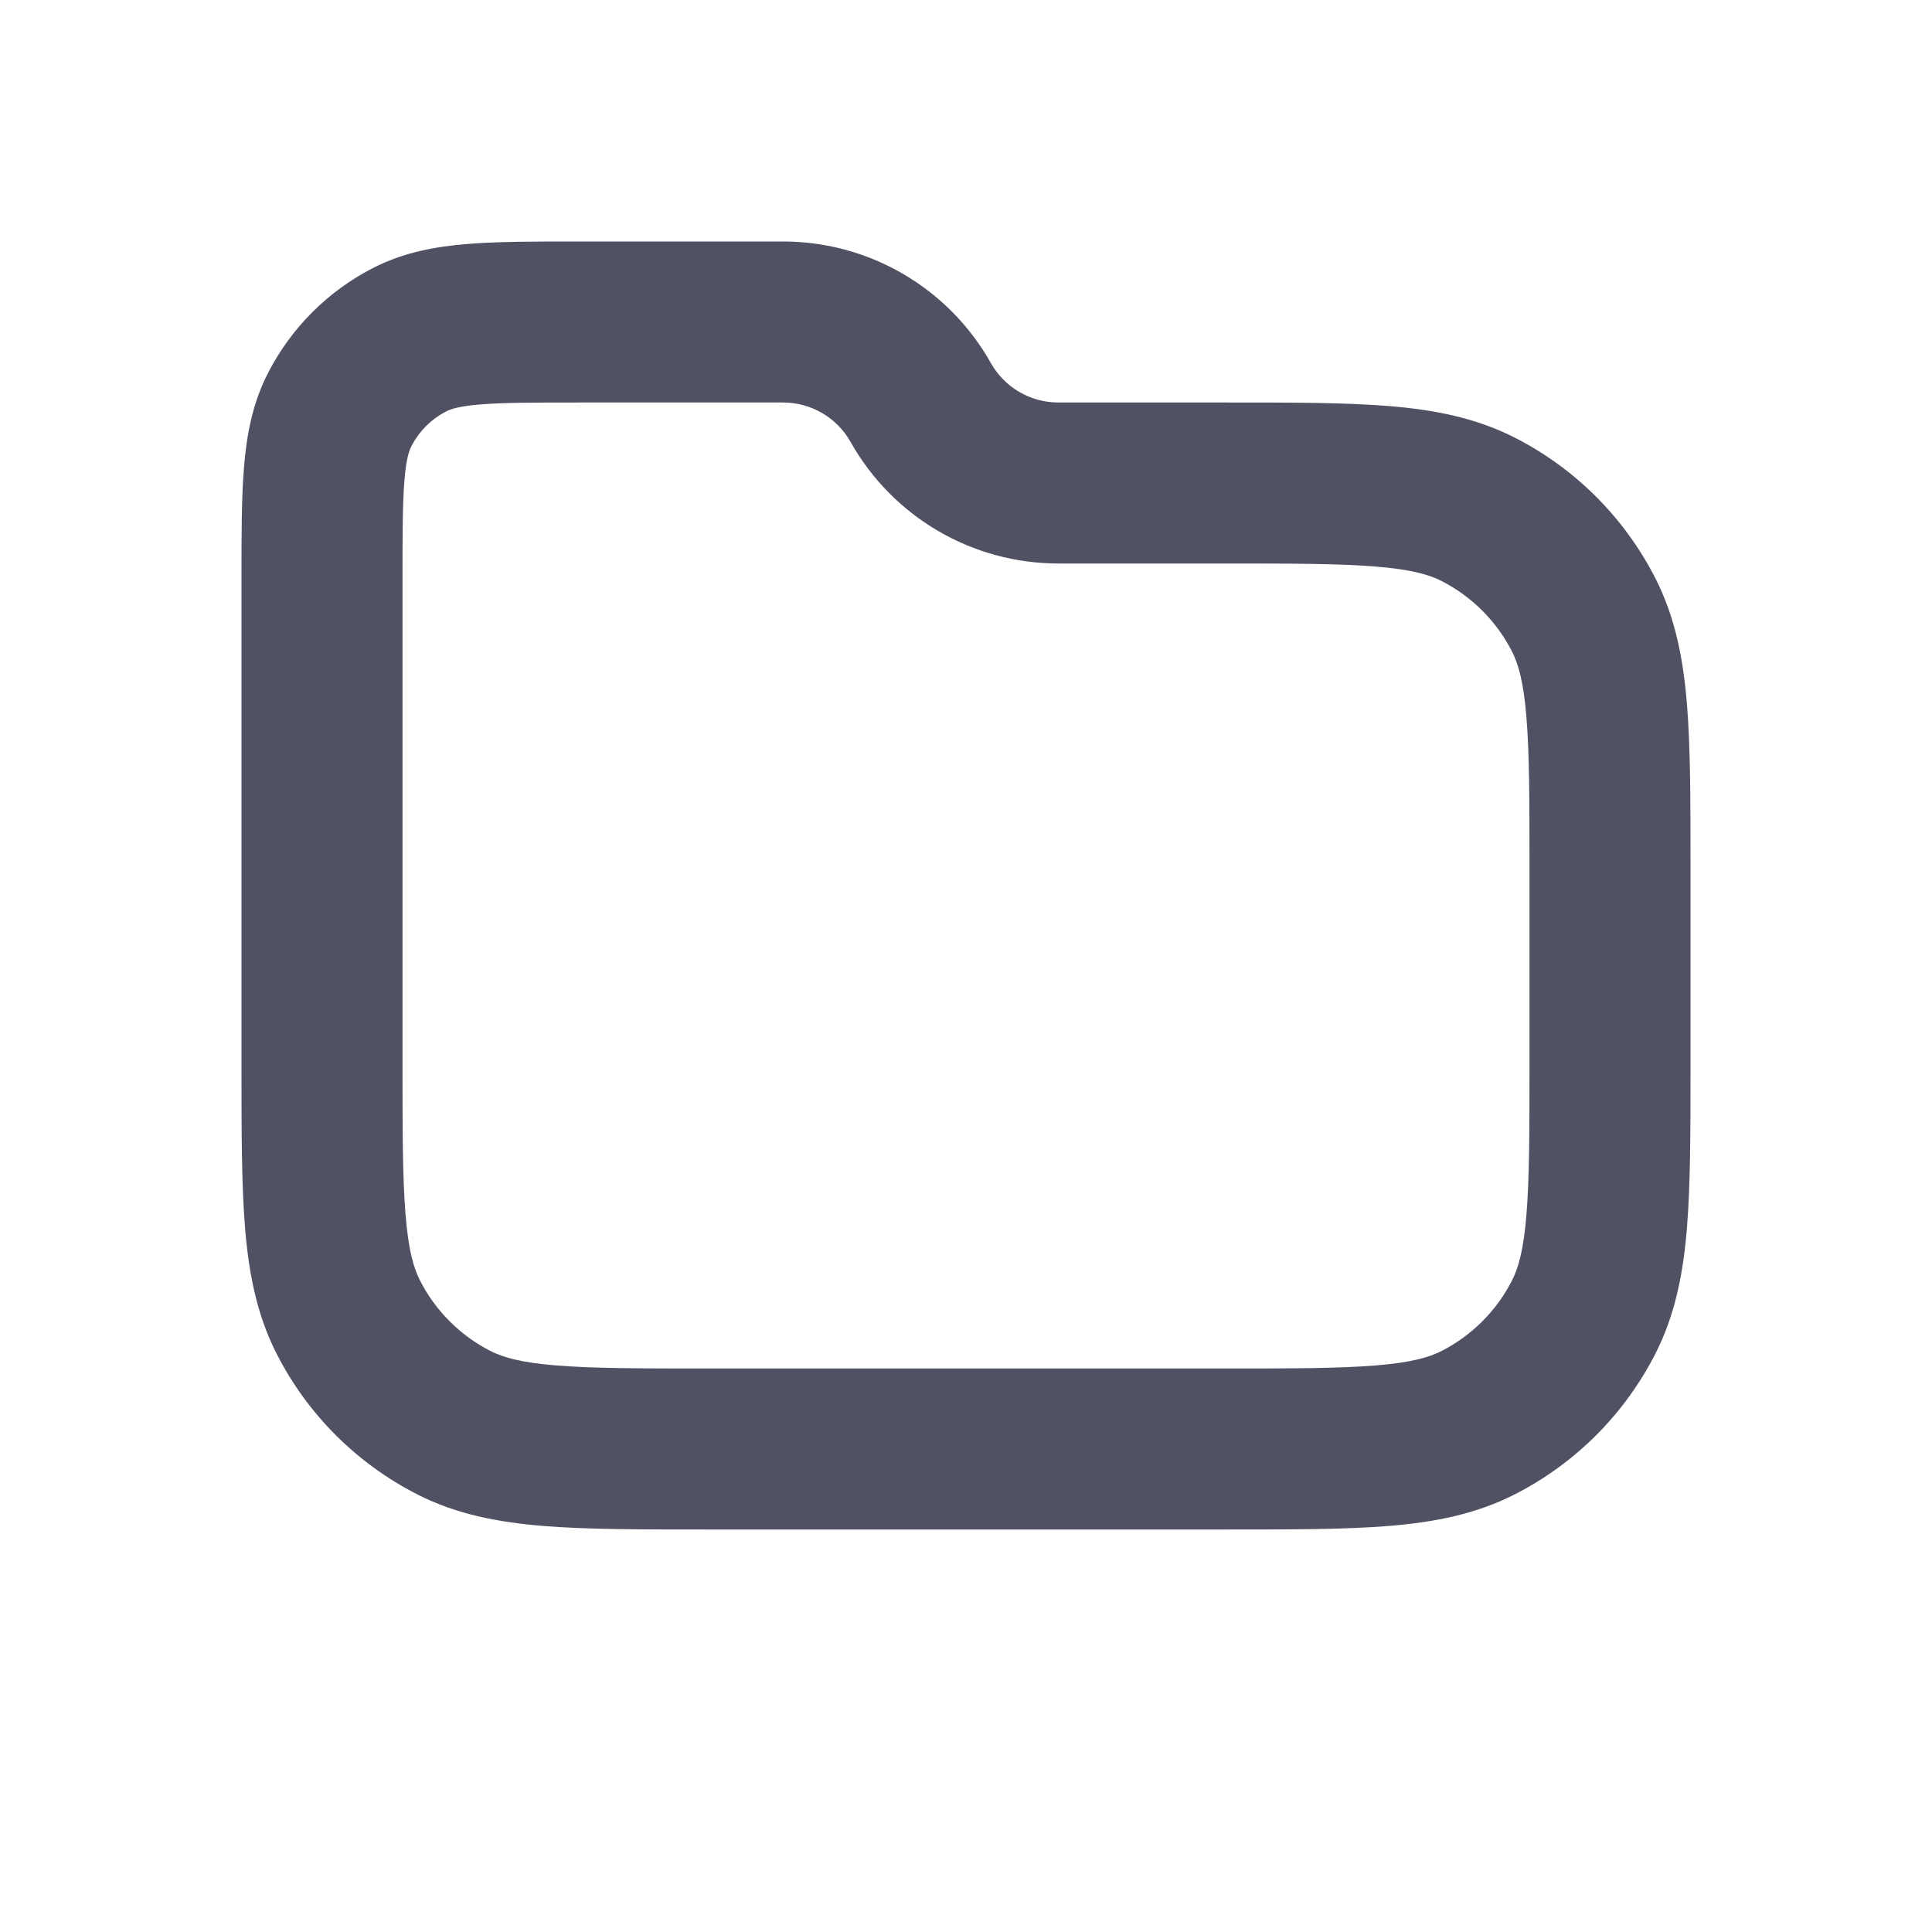
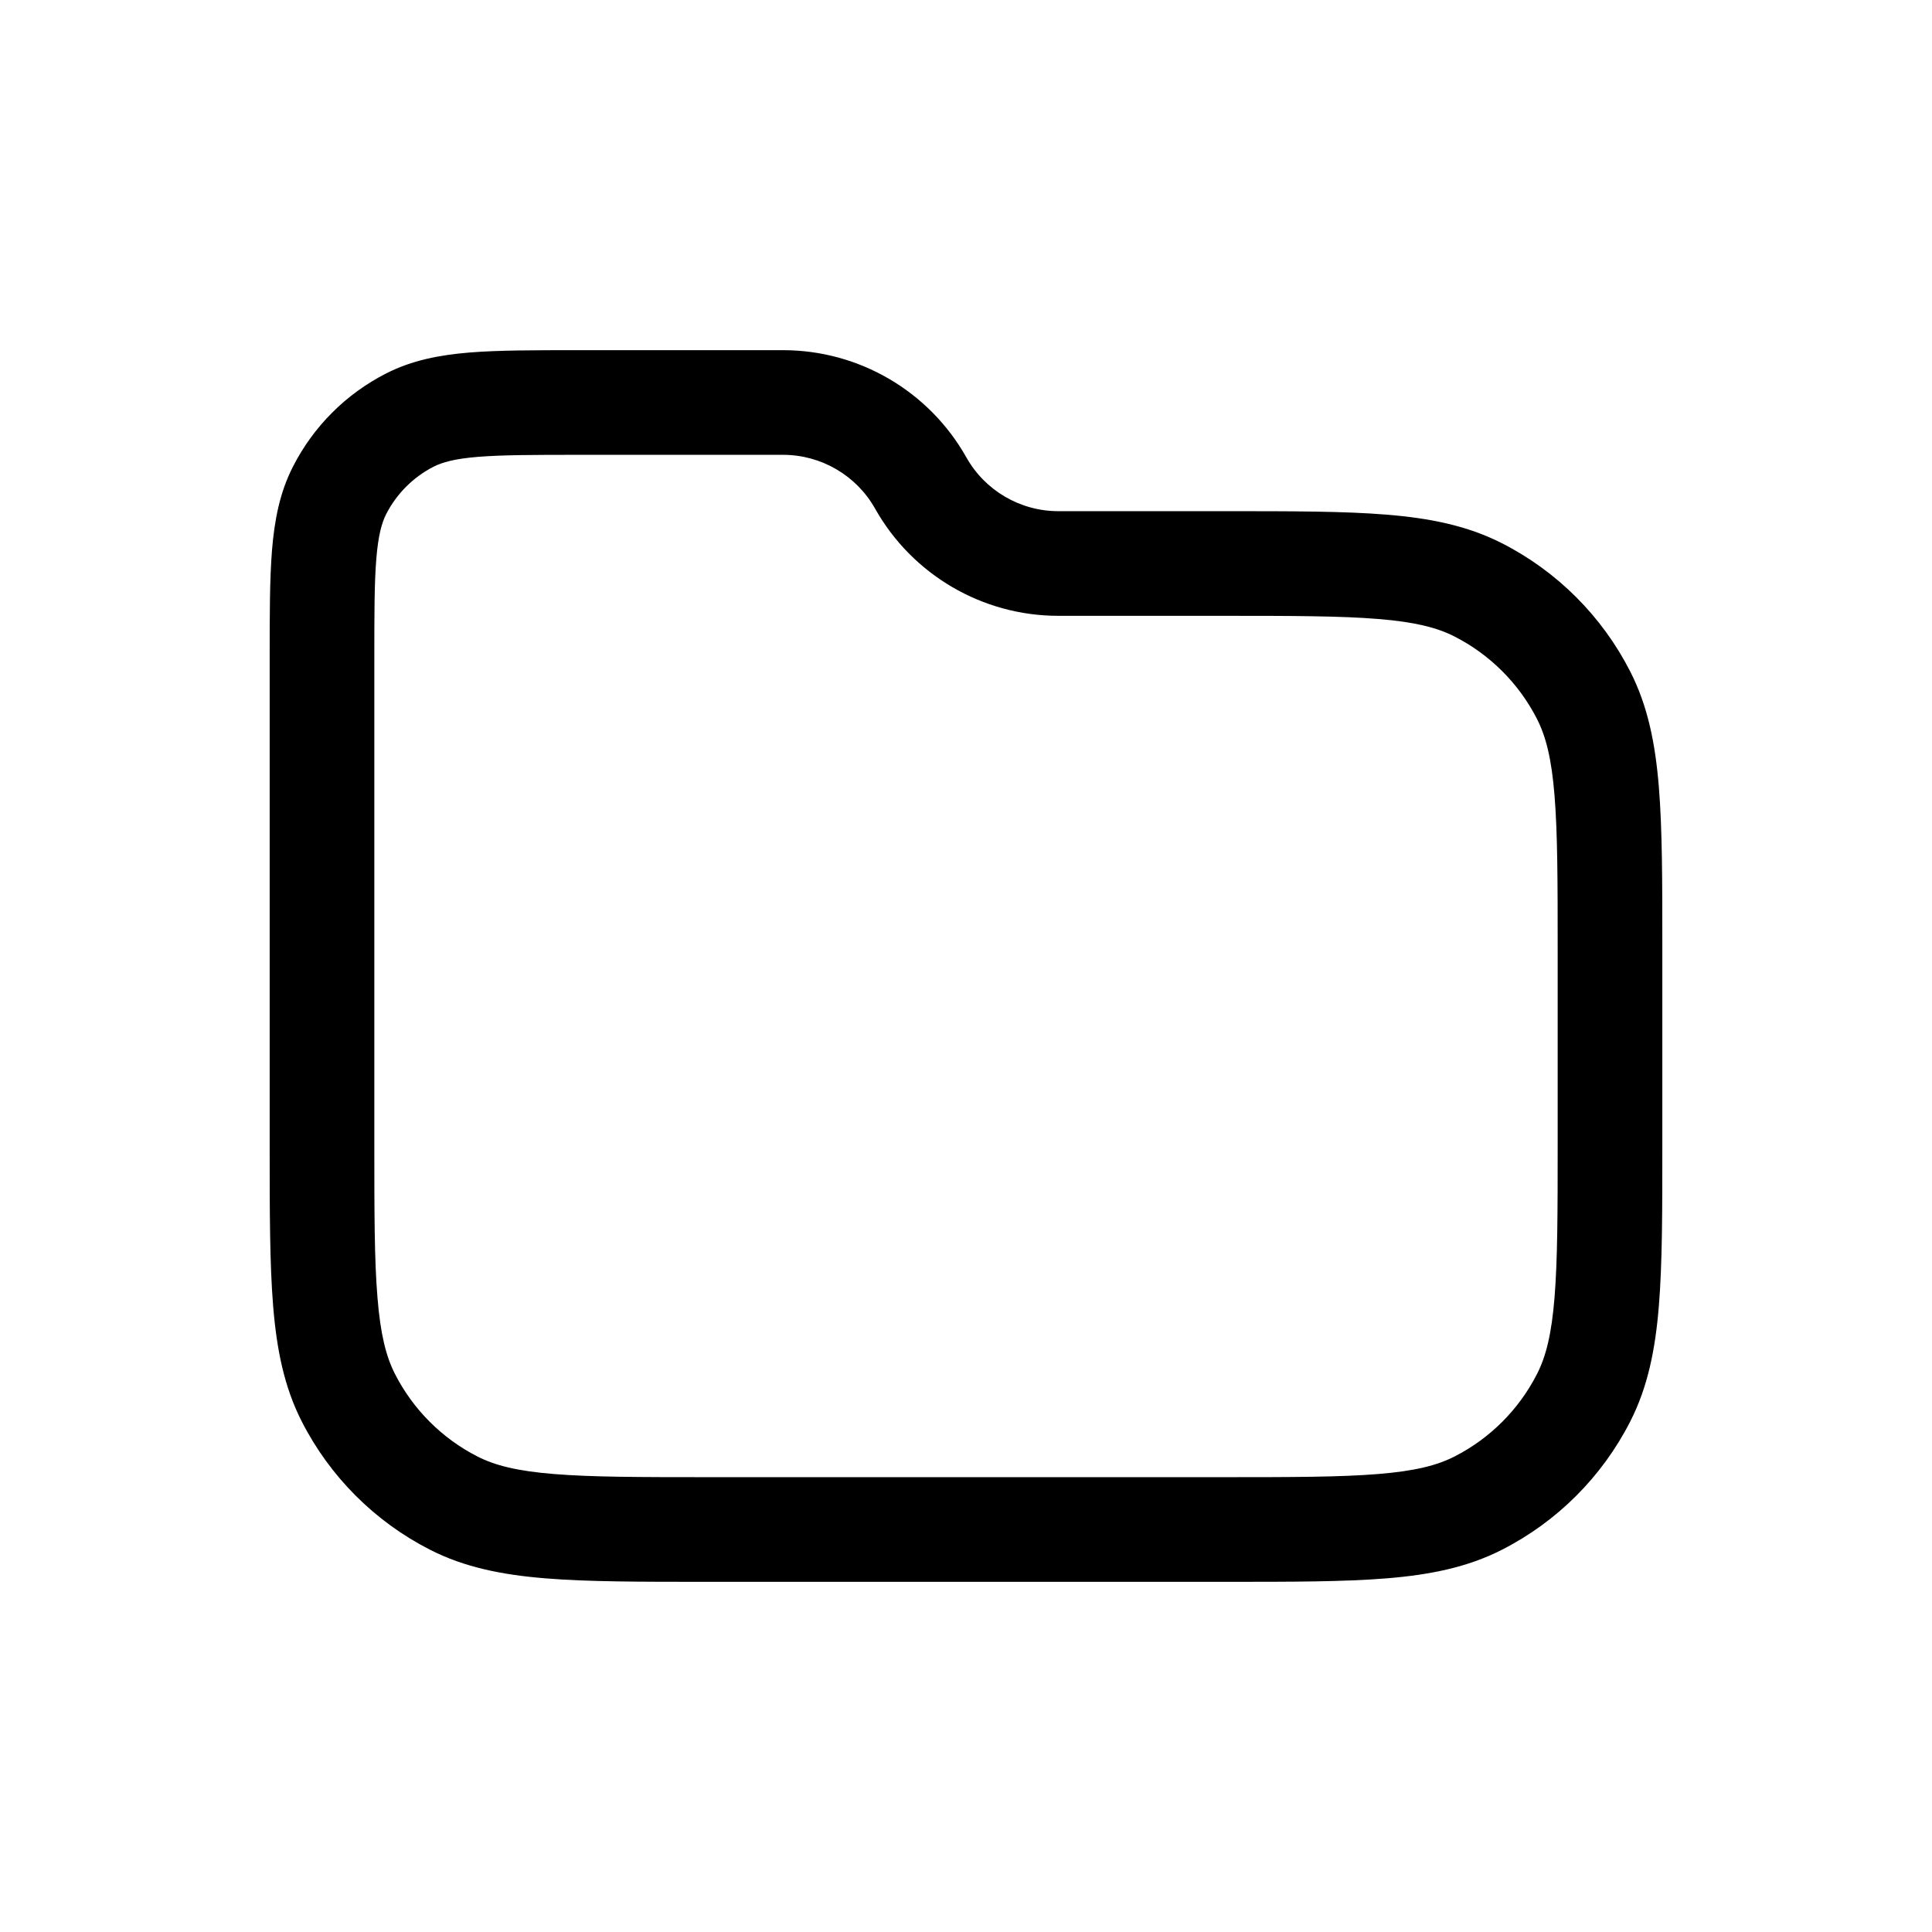
<svg xmlns="http://www.w3.org/2000/svg" width="24" height="24" viewBox="0 0 24 24" fill="none">
-   <path d="M7.161 3L9.728 3C10.798 3 11.784 3.577 12.309 4.51C12.479 4.813 12.8 5 13.147 5L15.241 5C16.046 5 16.711 5 17.252 5.044C17.814 5.09 18.331 5.189 18.816 5.436C19.569 5.819 20.18 6.431 20.564 7.184C20.811 7.669 20.91 8.186 20.956 8.748C21 9.289 21 9.954 21 10.759V13.241C21 14.046 21 14.711 20.956 15.252C20.91 15.814 20.811 16.331 20.564 16.816C20.18 17.569 19.569 18.18 18.816 18.564C18.331 18.811 17.814 18.91 17.252 18.956C16.711 19 16.046 19 15.241 19H8.759C7.954 19 7.289 19 6.748 18.956C6.186 18.91 5.669 18.811 5.184 18.564C4.431 18.18 3.819 17.569 3.436 16.816C3.189 16.331 3.09 15.814 3.044 15.252C3 14.711 3 14.046 3 13.241L3 7.161C3 6.634 3 6.18 3.031 5.805C3.063 5.41 3.134 5.016 3.327 4.638C3.615 4.074 4.074 3.615 4.638 3.327C5.016 3.134 5.41 3.063 5.805 3.031C6.18 3 6.634 3 7.161 3ZM5.968 5.024C5.696 5.046 5.595 5.084 5.546 5.109C5.358 5.205 5.205 5.358 5.109 5.546C5.084 5.595 5.046 5.696 5.024 5.968C5.001 6.251 5 6.623 5 7.2V13.2C5 14.057 5.001 14.639 5.038 15.089C5.073 15.527 5.138 15.752 5.218 15.908C5.41 16.284 5.716 16.59 6.092 16.782C6.248 16.862 6.473 16.927 6.911 16.962C7.361 16.999 7.943 17 8.8 17H15.2C16.057 17 16.639 16.999 17.089 16.962C17.527 16.927 17.752 16.862 17.908 16.782C18.284 16.59 18.59 16.284 18.782 15.908C18.862 15.752 18.927 15.527 18.962 15.089C18.999 14.639 19 14.057 19 13.2V10.8C19 9.943 18.999 9.361 18.962 8.911C18.927 8.473 18.862 8.248 18.782 8.092C18.59 7.716 18.284 7.41 17.908 7.218C17.752 7.138 17.527 7.073 17.089 7.038C16.639 7.001 16.057 7 15.2 7H13.147C12.077 7 11.091 6.423 10.566 5.49C10.396 5.187 10.075 5 9.728 5H7.2C6.623 5 6.251 5.001 5.968 5.024Z" fill="#515164" />
+   <path fill-rule="evenodd" clip-rule="evenodd" d="M7.173 4.35L7.2 4.35H9.728C10.671 4.35 11.541 4.859 12.004 5.681C12.236 6.094 12.673 6.35 13.147 6.35H15.2L15.228 6.35C16.044 6.35 16.697 6.35 17.223 6.393C17.764 6.437 18.229 6.53 18.657 6.748C19.344 7.098 19.902 7.656 20.252 8.343C20.47 8.771 20.563 9.236 20.607 9.777C20.65 10.303 20.65 10.956 20.65 11.772V11.8V14.2V14.228C20.65 15.044 20.65 15.697 20.607 16.223C20.563 16.764 20.47 17.229 20.252 17.657C19.902 18.344 19.344 18.902 18.657 19.252C18.229 19.47 17.764 19.563 17.223 19.607C16.697 19.65 16.044 19.65 15.228 19.65H15.2H8.8H8.772C7.956 19.65 7.303 19.65 6.777 19.607C6.236 19.563 5.771 19.47 5.343 19.252C4.656 18.902 4.098 18.344 3.748 17.657C3.53 17.229 3.437 16.764 3.393 16.223C3.35 15.697 3.35 15.044 3.35 14.228L3.35 14.2V8.2L3.35 8.173C3.35 7.636 3.35 7.194 3.379 6.833C3.41 6.46 3.475 6.118 3.639 5.797C3.893 5.298 4.298 4.893 4.797 4.639C5.118 4.475 5.46 4.41 5.833 4.379C6.194 4.35 6.636 4.35 7.173 4.35ZM5.939 5.675C5.646 5.699 5.494 5.743 5.387 5.797C5.133 5.927 4.927 6.133 4.797 6.387C4.743 6.494 4.699 6.646 4.675 6.939C4.65 7.24 4.65 7.629 4.65 8.2V14.2C4.65 15.051 4.65 15.65 4.689 16.117C4.726 16.578 4.797 16.853 4.906 17.067C5.131 17.509 5.491 17.869 5.933 18.094C6.147 18.203 6.422 18.274 6.883 18.311C7.35 18.349 7.949 18.35 8.8 18.35H15.2C16.051 18.35 16.65 18.349 17.117 18.311C17.578 18.274 17.853 18.203 18.067 18.094C18.509 17.869 18.869 17.509 19.094 17.067C19.203 16.853 19.274 16.578 19.311 16.117C19.349 15.65 19.35 15.051 19.35 14.2V11.8C19.35 10.949 19.349 10.35 19.311 9.883C19.274 9.422 19.203 9.147 19.094 8.933C18.869 8.491 18.509 8.131 18.067 7.906C17.853 7.797 17.578 7.726 17.117 7.689C16.65 7.651 16.051 7.65 15.2 7.65H13.147C12.204 7.65 11.334 7.141 10.871 6.319C10.639 5.906 10.201 5.65 9.728 5.65H7.2C6.629 5.65 6.24 5.651 5.939 5.675Z" fill="black" />
</svg>
